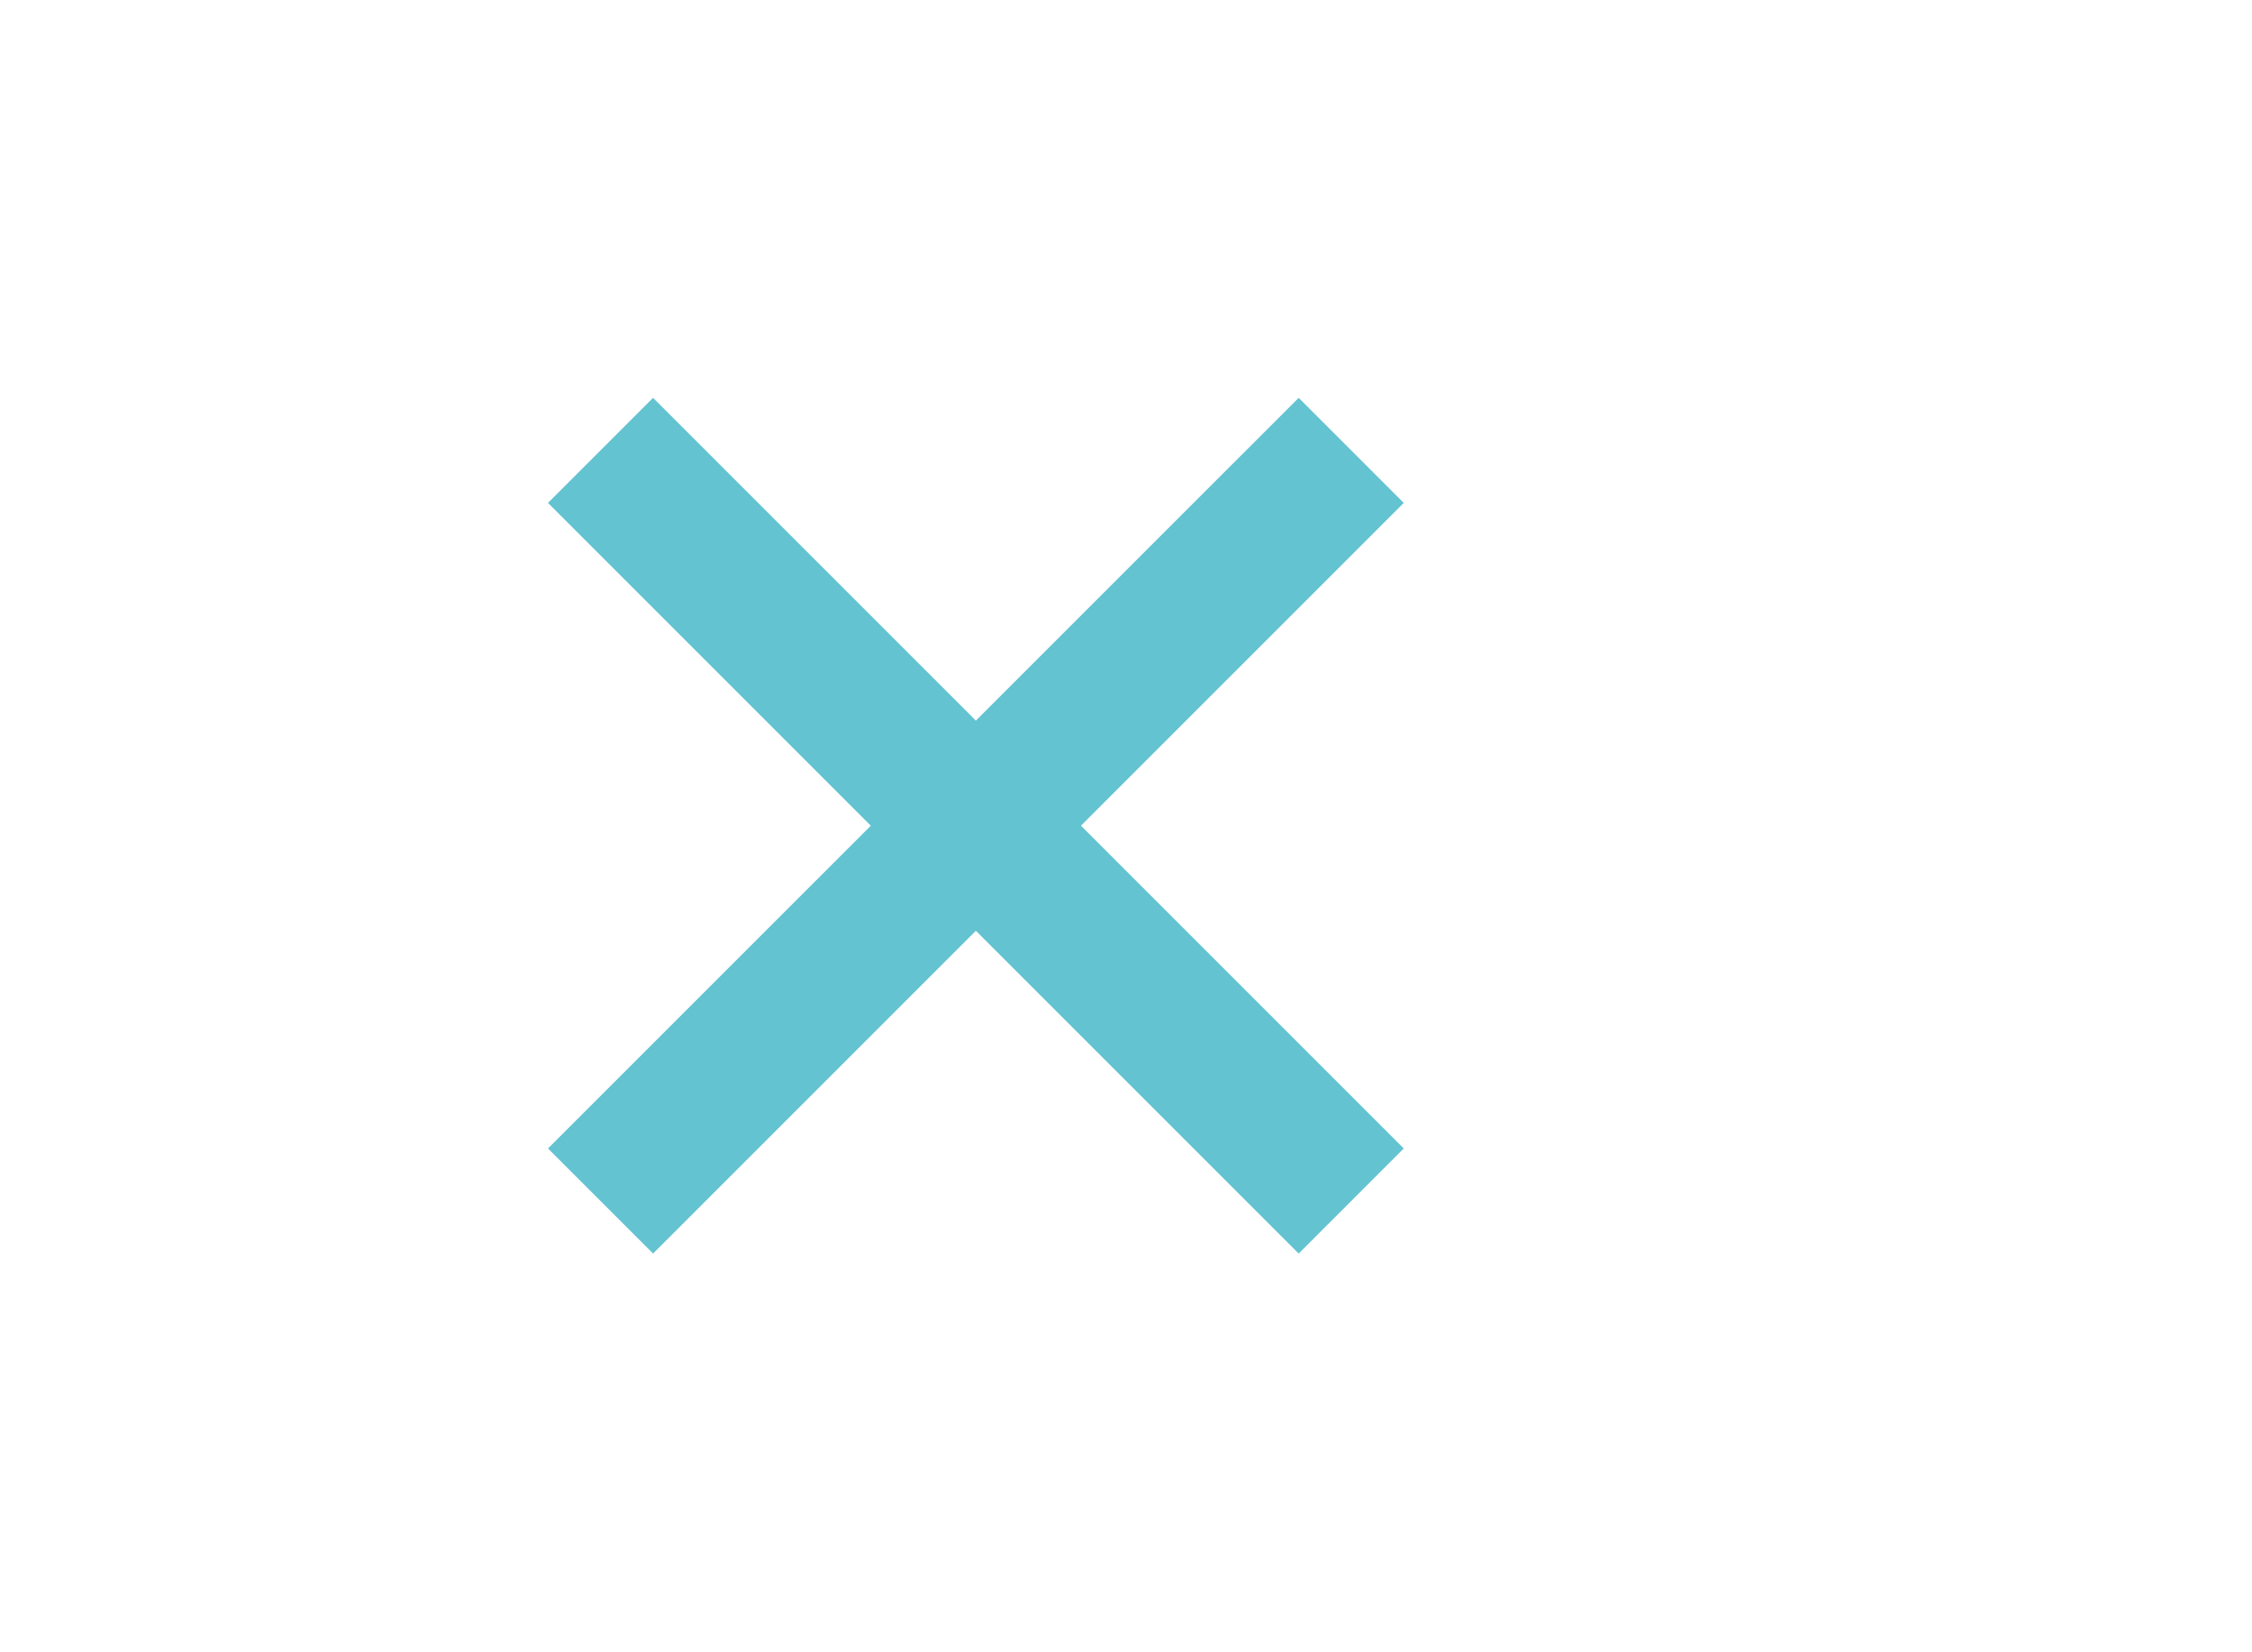
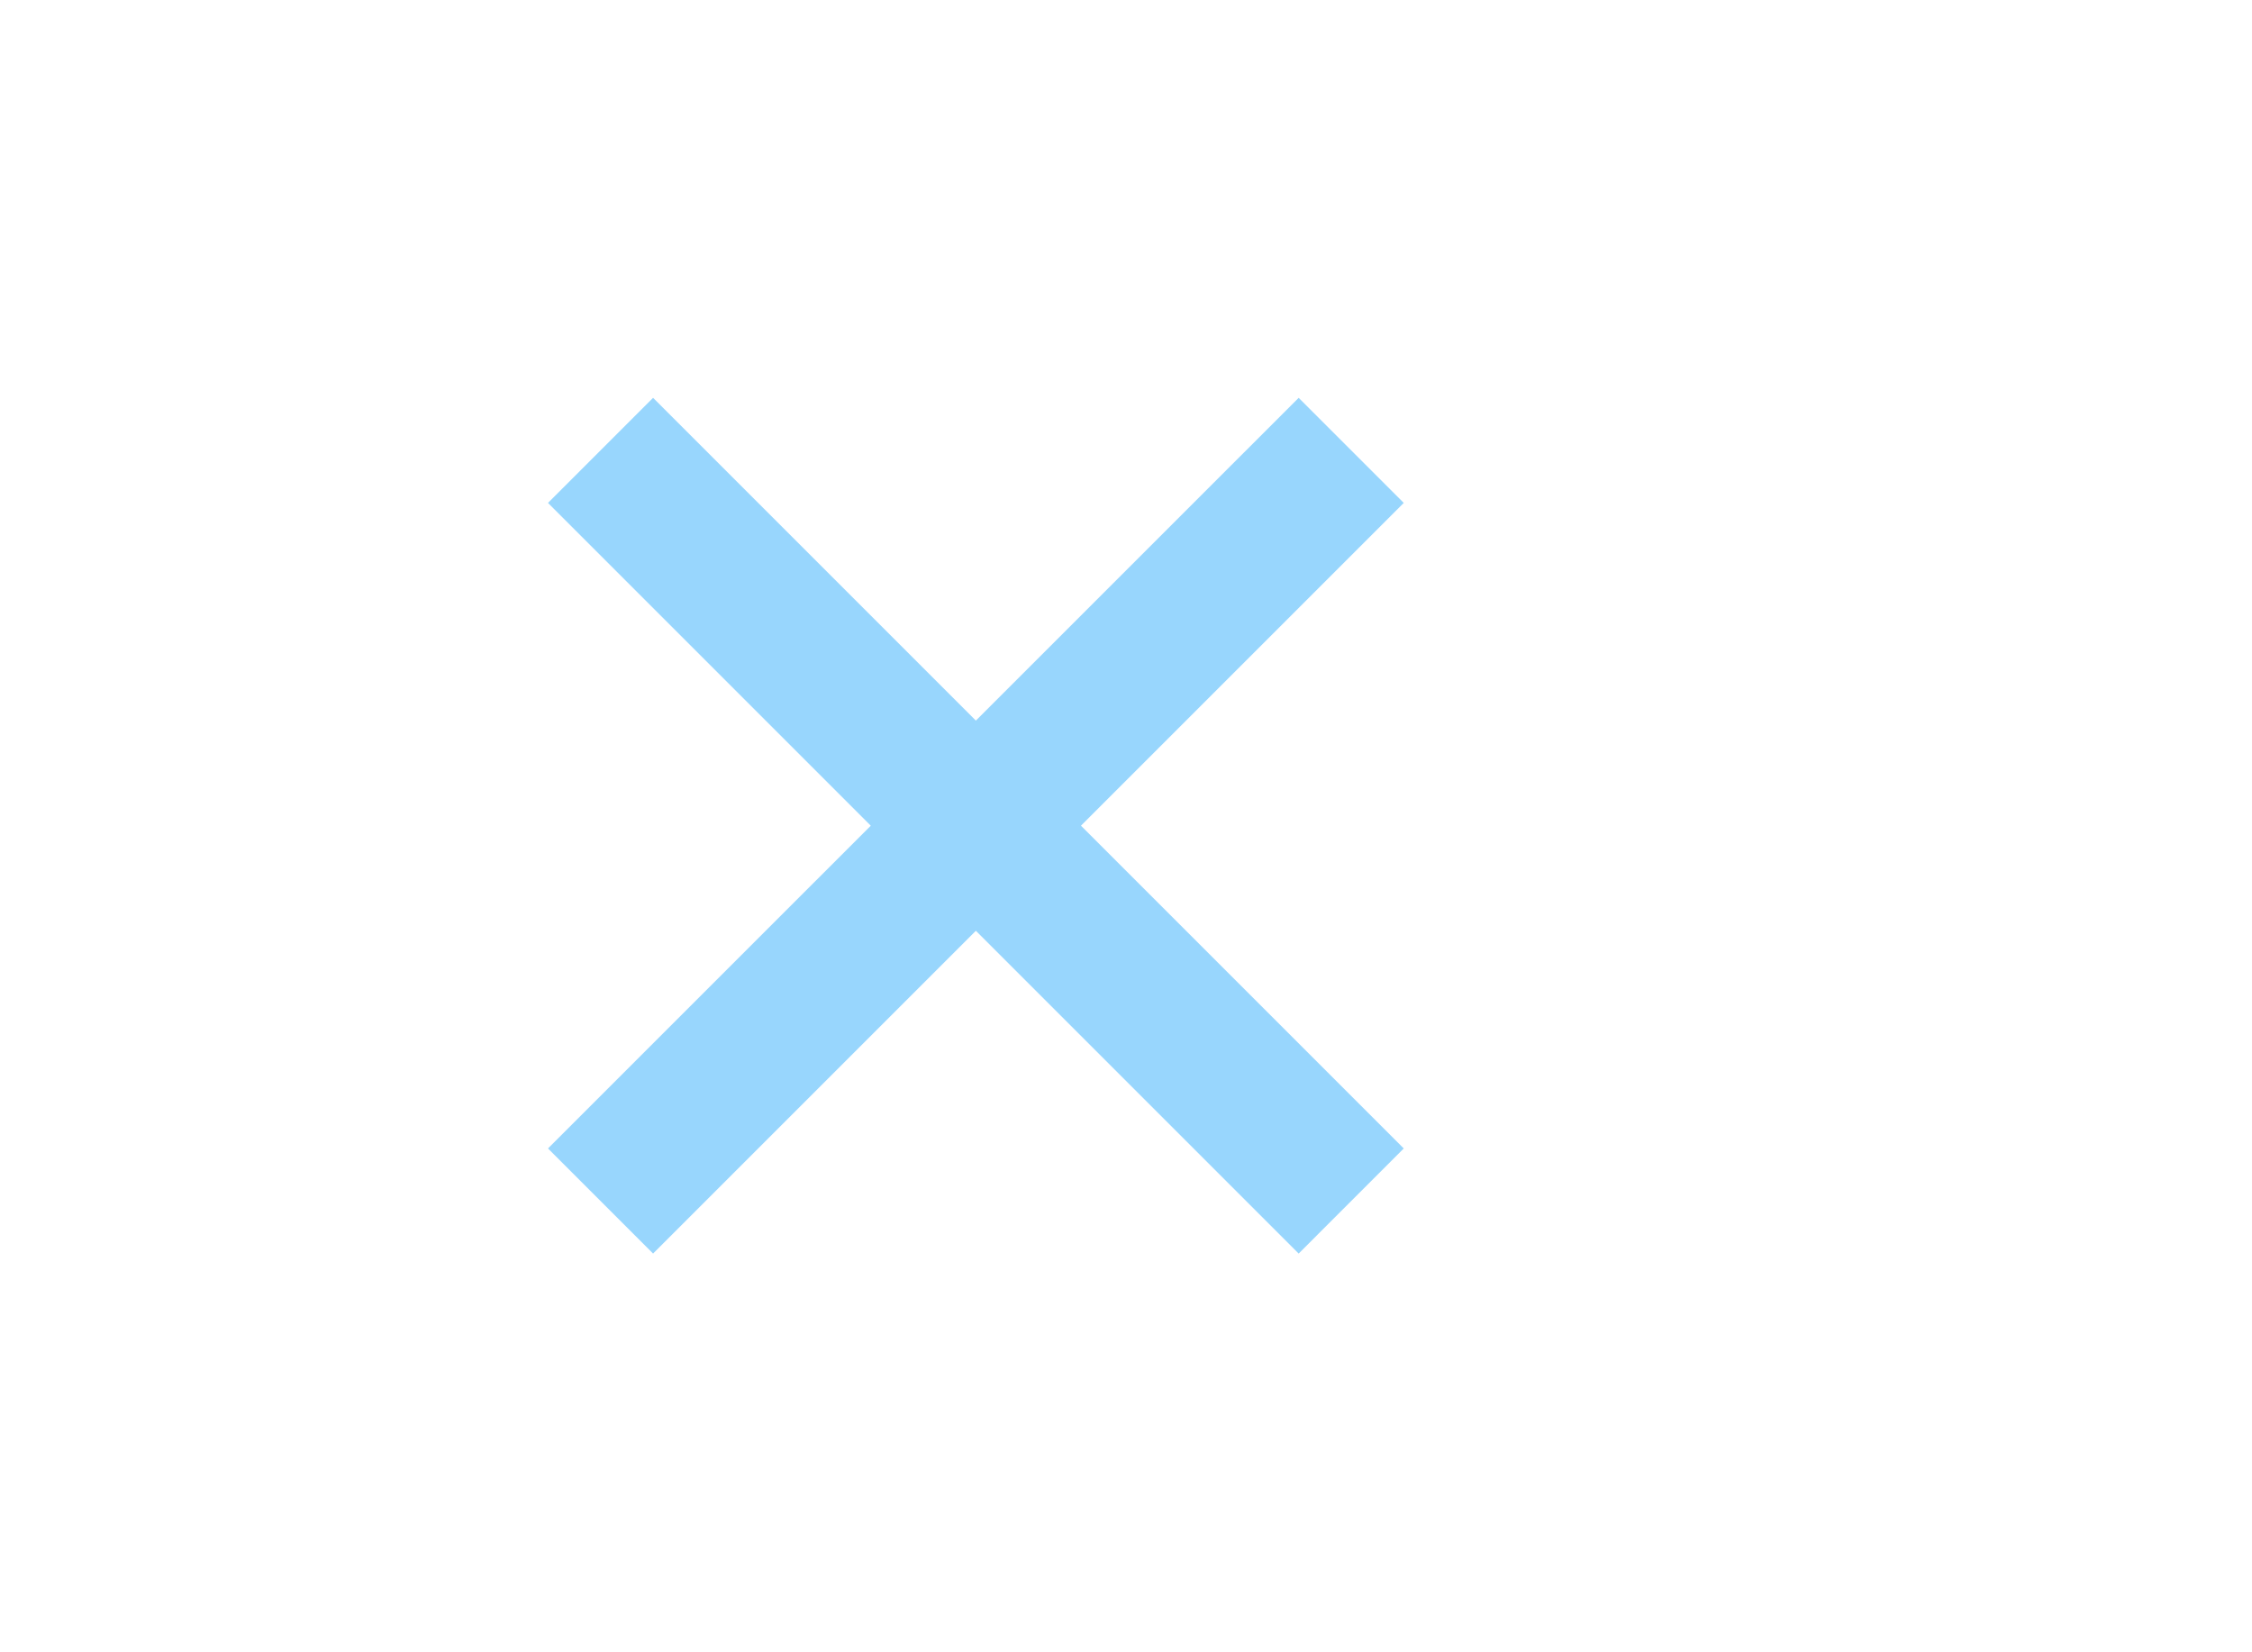
<svg xmlns="http://www.w3.org/2000/svg" version="1.1" id="Layer_1" x="0px" y="0px" viewBox="0 0 30 22" style="enable-background:new 0 0 30 22;" xml:space="preserve">
-   <style type="text/css">
- 	.st0{fill-rule:evenodd;clip-rule:evenodd;fill:#63C3D1;}
+   <defs id="defs15" />
+   <style type="text/css" id="style2">
+ 	.st0{fill-rule:evenodd;clip-rule:evenodd;fill:#F8B783;}
	.st1{fill:none;}
</style>
  <g id="Clear-Purple">
    <g id="ic-clear-purple" transform="translate(5, 3)">
-       <polygon id="Path_18950" class="st0" points="13.7,3.7 12.3,2.3 8,6.6 3.7,2.3 2.3,3.7 6.6,8 2.3,12.3 3.7,13.7 8,9.4 12.3,13.7     13.7,12.3 9.4,8   " />
+       <polygon id="Path_18950" class="st0" points="13.7,3.7 12.3,2.3 8,6.6 3.7,2.3 2.3,3.7 6.6,8 2.3,12.3 3.7,13.7 8,9.4 12.3,13.7     13.7,12.3 9.4,8   " style="fill:#98d6fd;fill-opacity:1" />
      <polygon id="Rectangle_4602" class="st1" points="0,0 16,0 16,16 0,16   " />
    </g>
  </g>
</svg>
